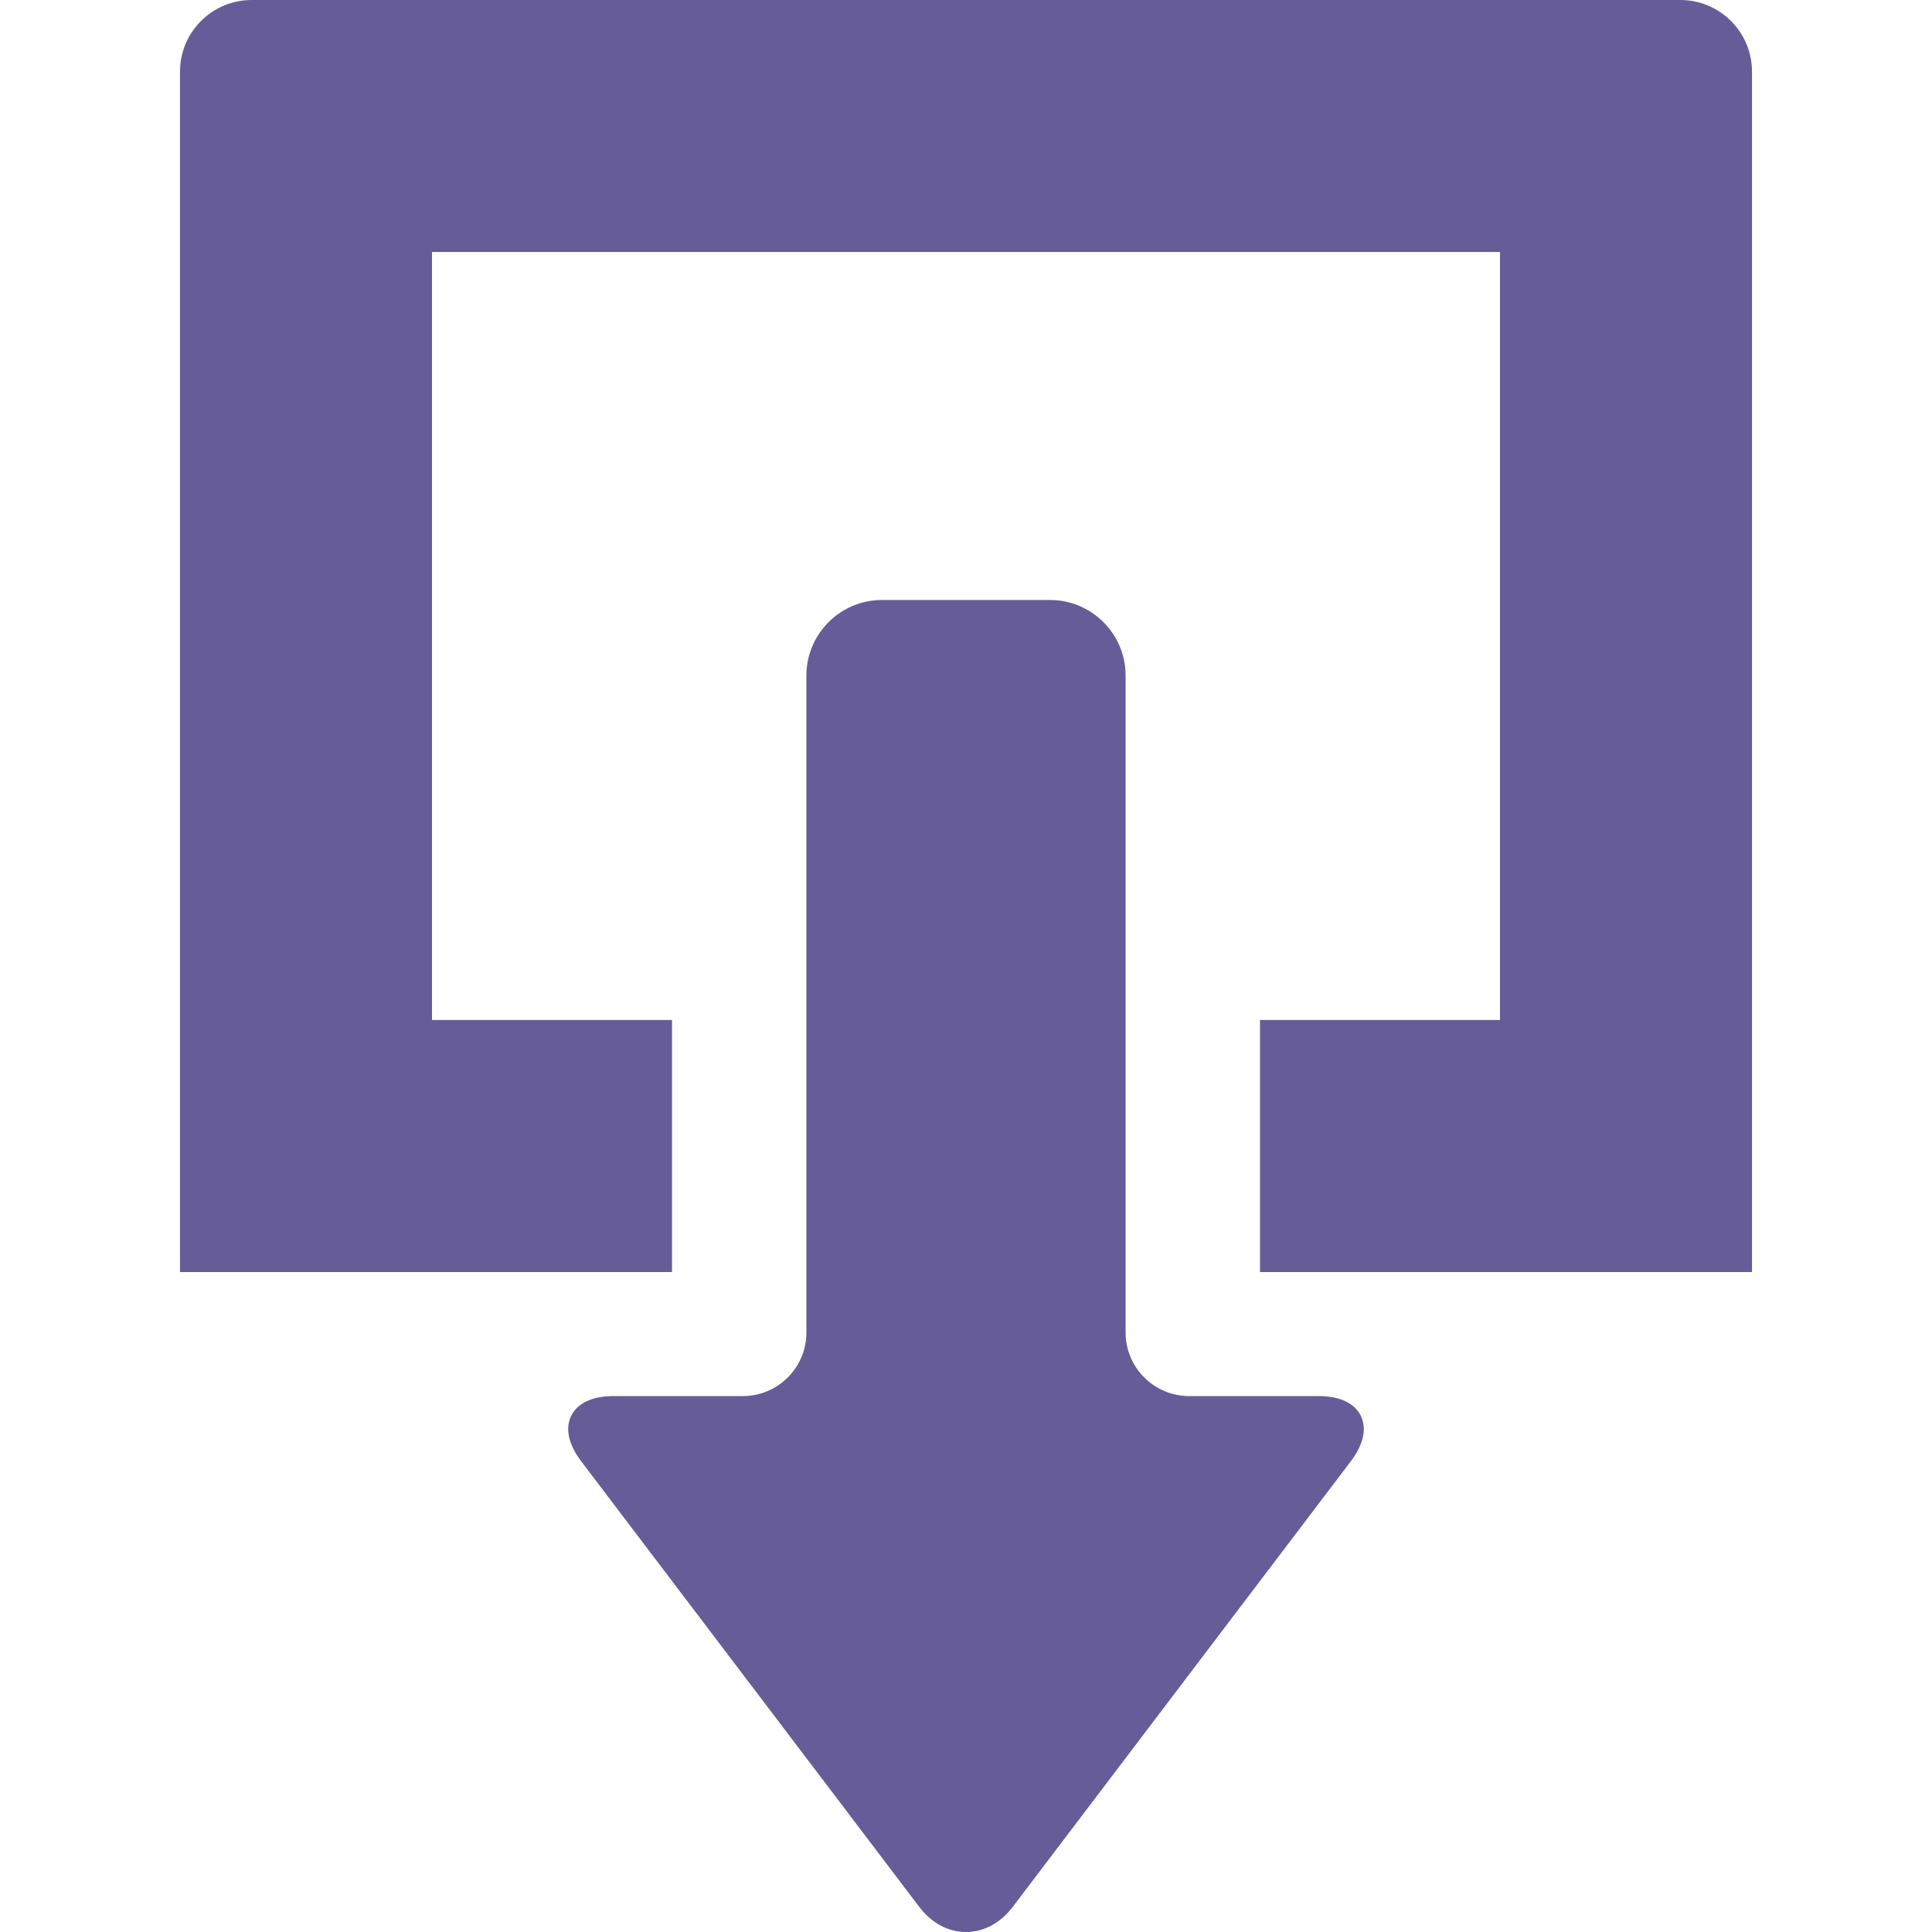
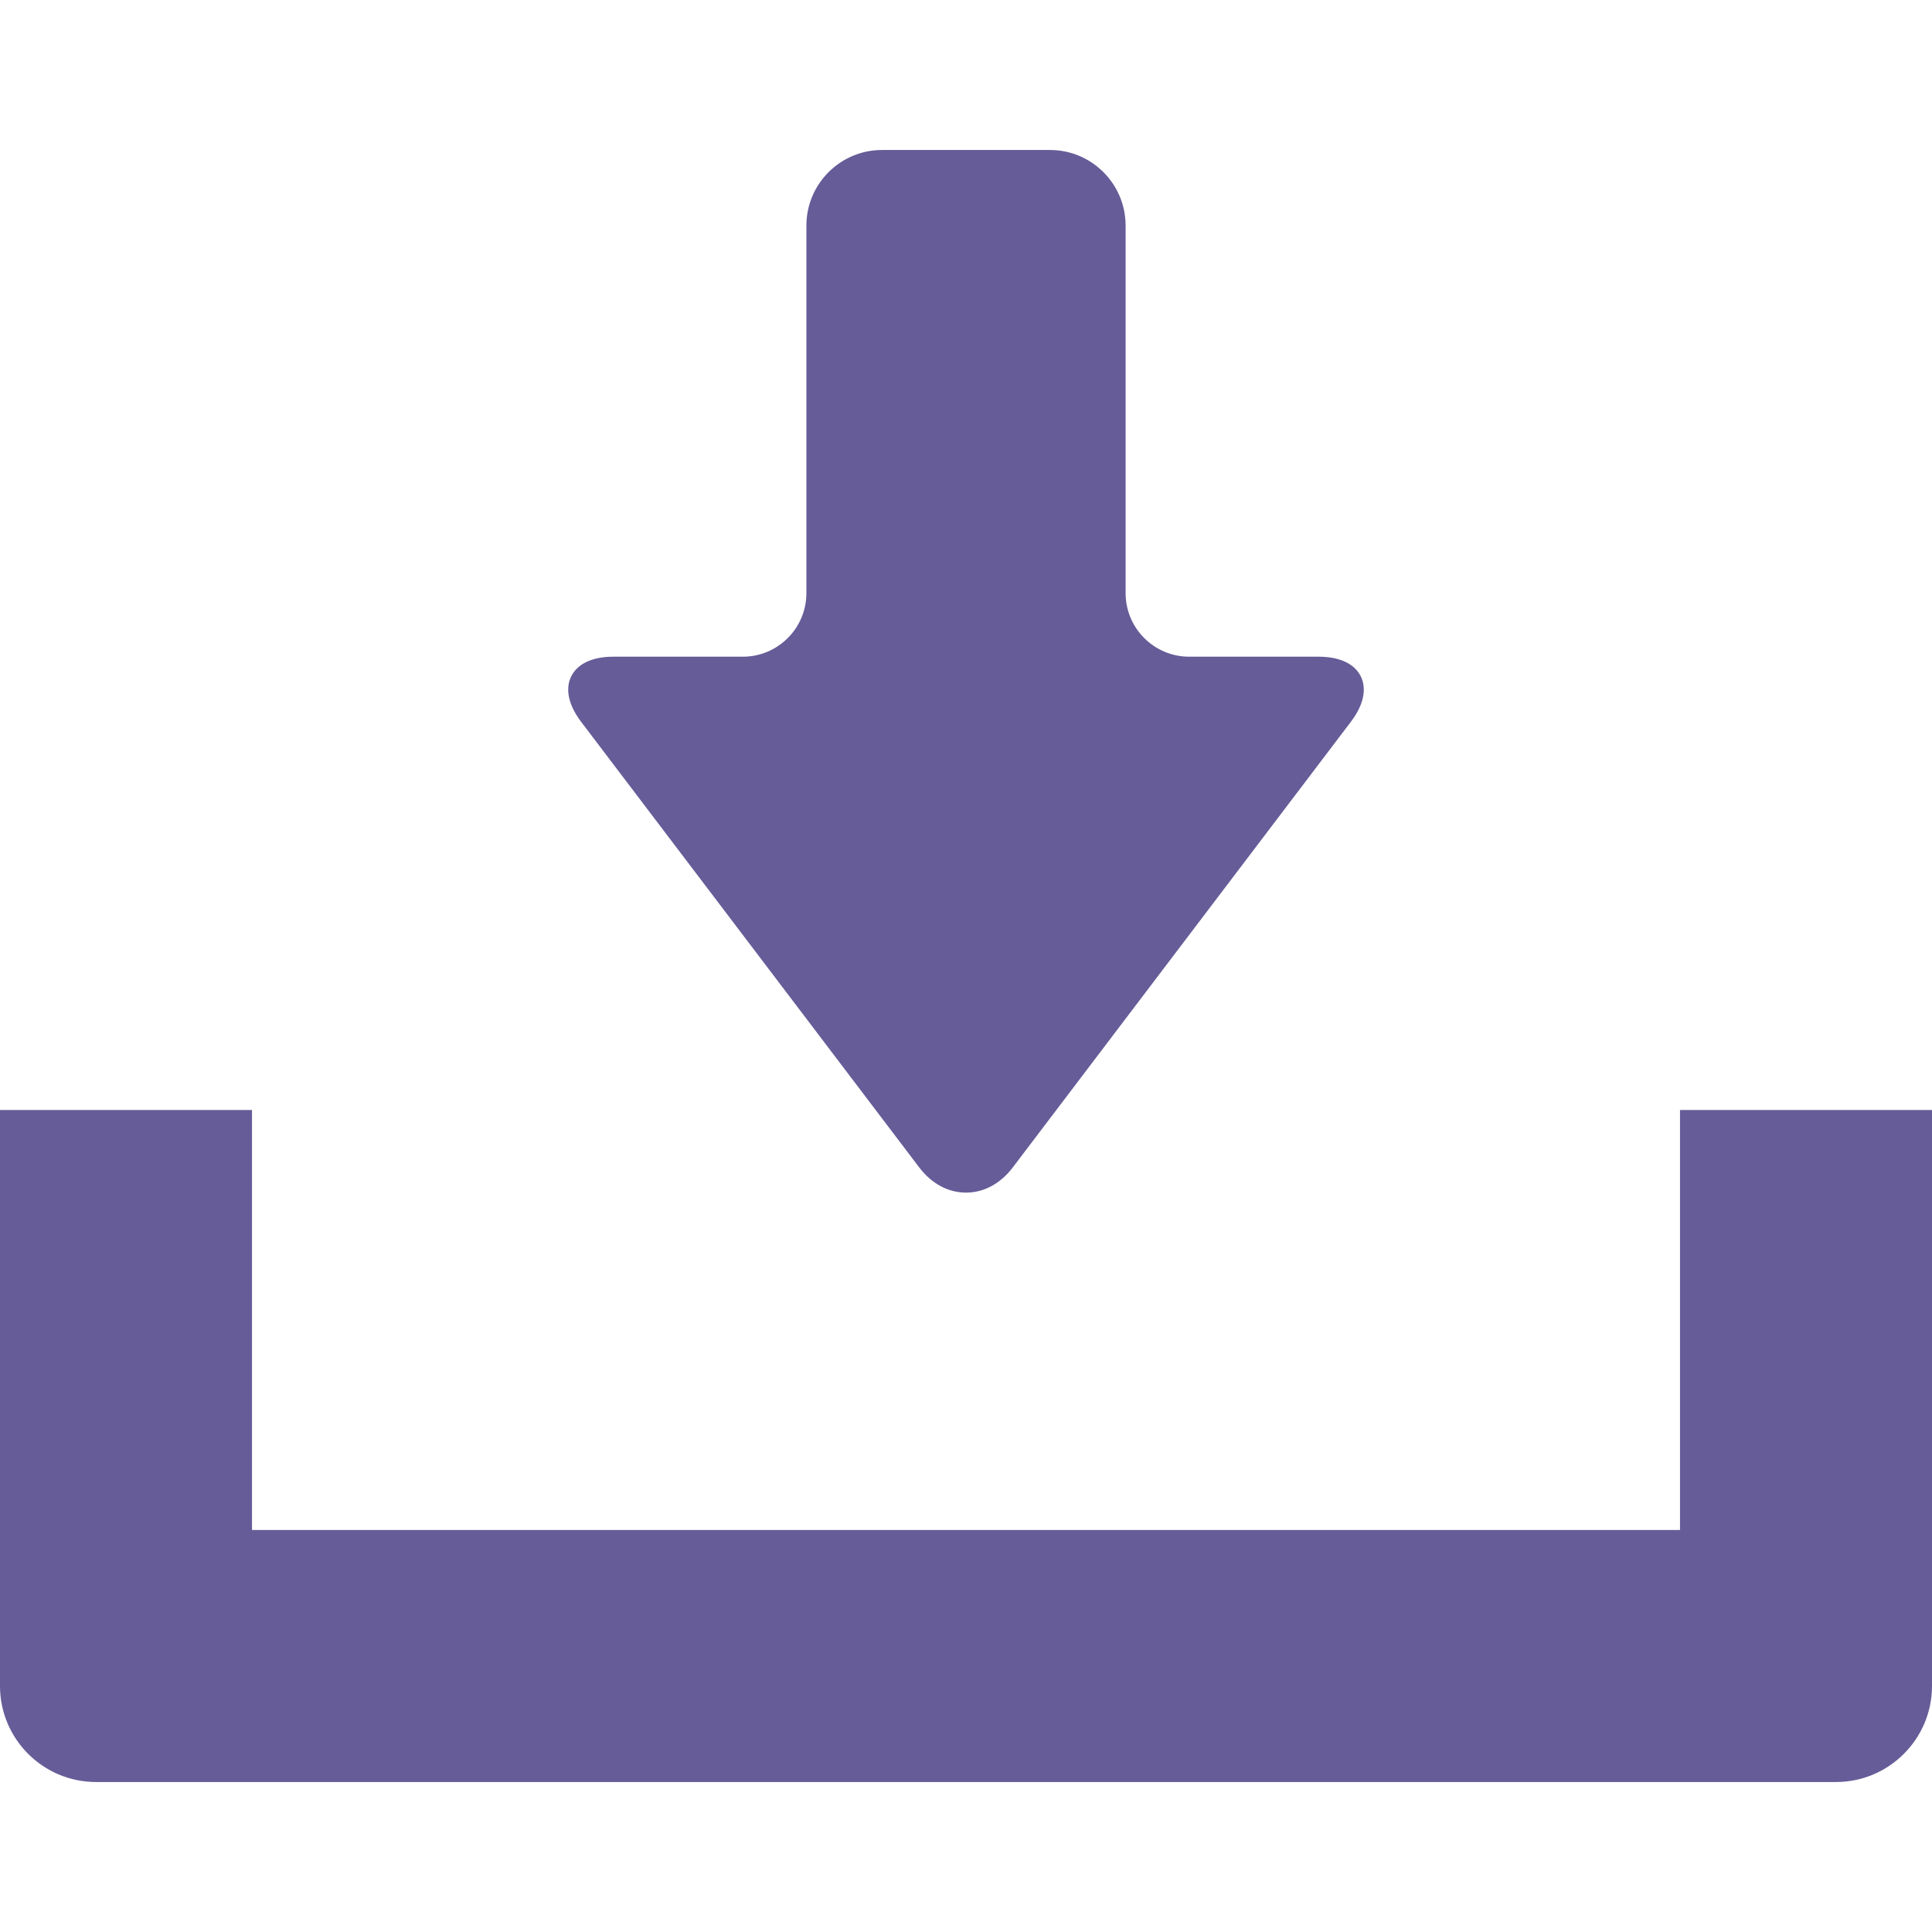
<svg xmlns="http://www.w3.org/2000/svg" viewBox="0 0 512 512">
-   <path fill="#655c98" d="M349.444 369.978H315.14c-9.288 0-16.844-7.55-16.844-16.836v-174.11c0-11.04-8.983-20.027-20.023-20.027h-44.546c-11.04 0-20.021 8.987-20.021 20.027v174.11c0 9.286-7.556 16.836-16.844 16.836h-34.305c-5.538 0-9.503 1.848-11.168 5.198-1.666 3.354-.738 7.628 2.609 12.046l89.594 118.093C246.864 509.628 251.27 512 256 512c4.73 0 9.136-2.372 12.408-6.685l89.594-118.093c3.348-4.418 4.274-8.692 2.611-12.046-1.665-3.35-5.631-5.198-11.169-5.198z" />
-   <path fill="#655c98" d="M445.316 0H66.684c-10.466 0-18.98 8.517-18.98 18.983v318.112h130.383v-66.786h-63.602V66.785h283.03v203.524h-63.602v66.786h130.384V18.983C464.296 8.517 455.781 0 445.316 0z" />
+   <g fill="#655c98">
+     <path d="M243.591 309.362c3.272 4.317 7.678 6.692 12.409 6.692 4.73 0 9.136-2.376 12.409-6.689l89.594-118.094c3.348-4.414 4.274-8.692 2.611-12.042-1.666-3.35-5.631-5.198-11.168-5.198H315.14c-9.288 0-16.844-7.554-16.844-16.84V59.777c0-11.04-8.983-20.027-20.024-20.027h-44.546c-11.04 0-20.022 8.987-20.022 20.027v97.415c0 9.286-7.556 16.84-16.844 16.84h-34.305c-5.538 0-9.503 1.848-11.168 5.198-1.665 3.35-.738 7.628 2.609 12.046l89.595 118.086z" />
+     <path d="M445.218 294.16v111.304H66.782V294.16H0v152.648c0 14.03 11.413 25.443 25.441 25.443h461.118c14.028 0 25.441-11.413 25.441-25.443V294.16h-66.782z" />
+   </g>
</svg>
